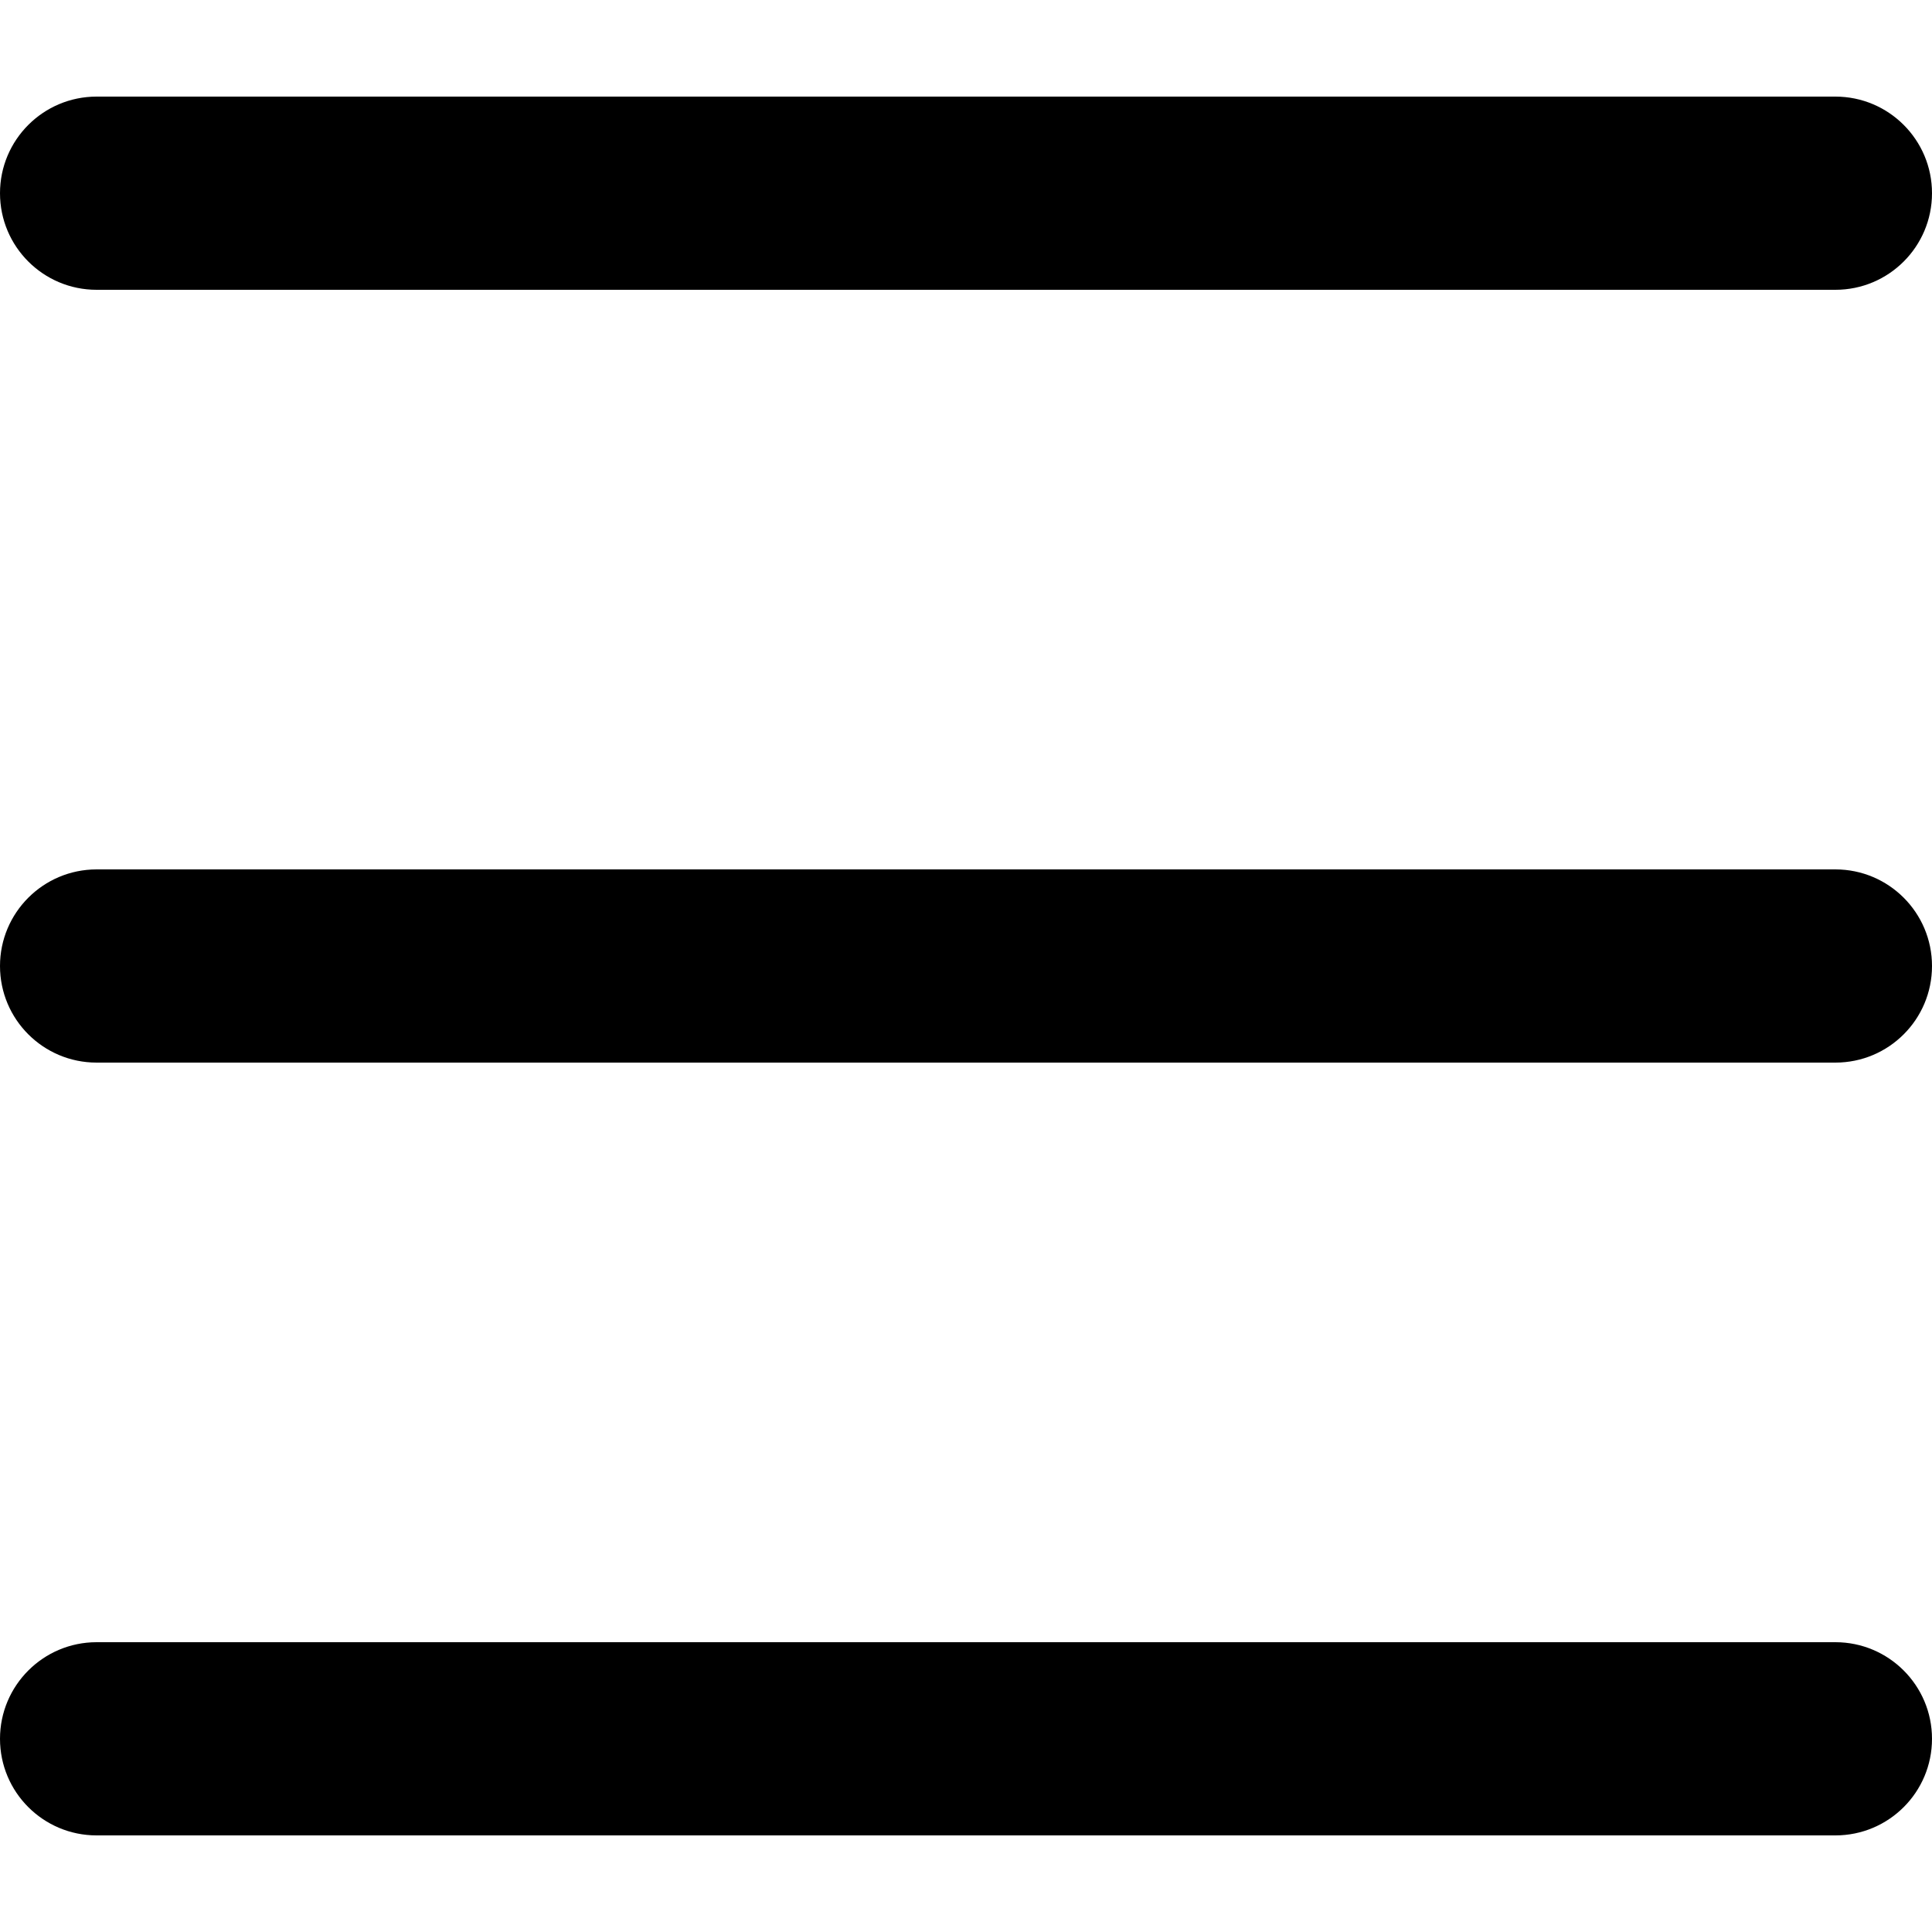
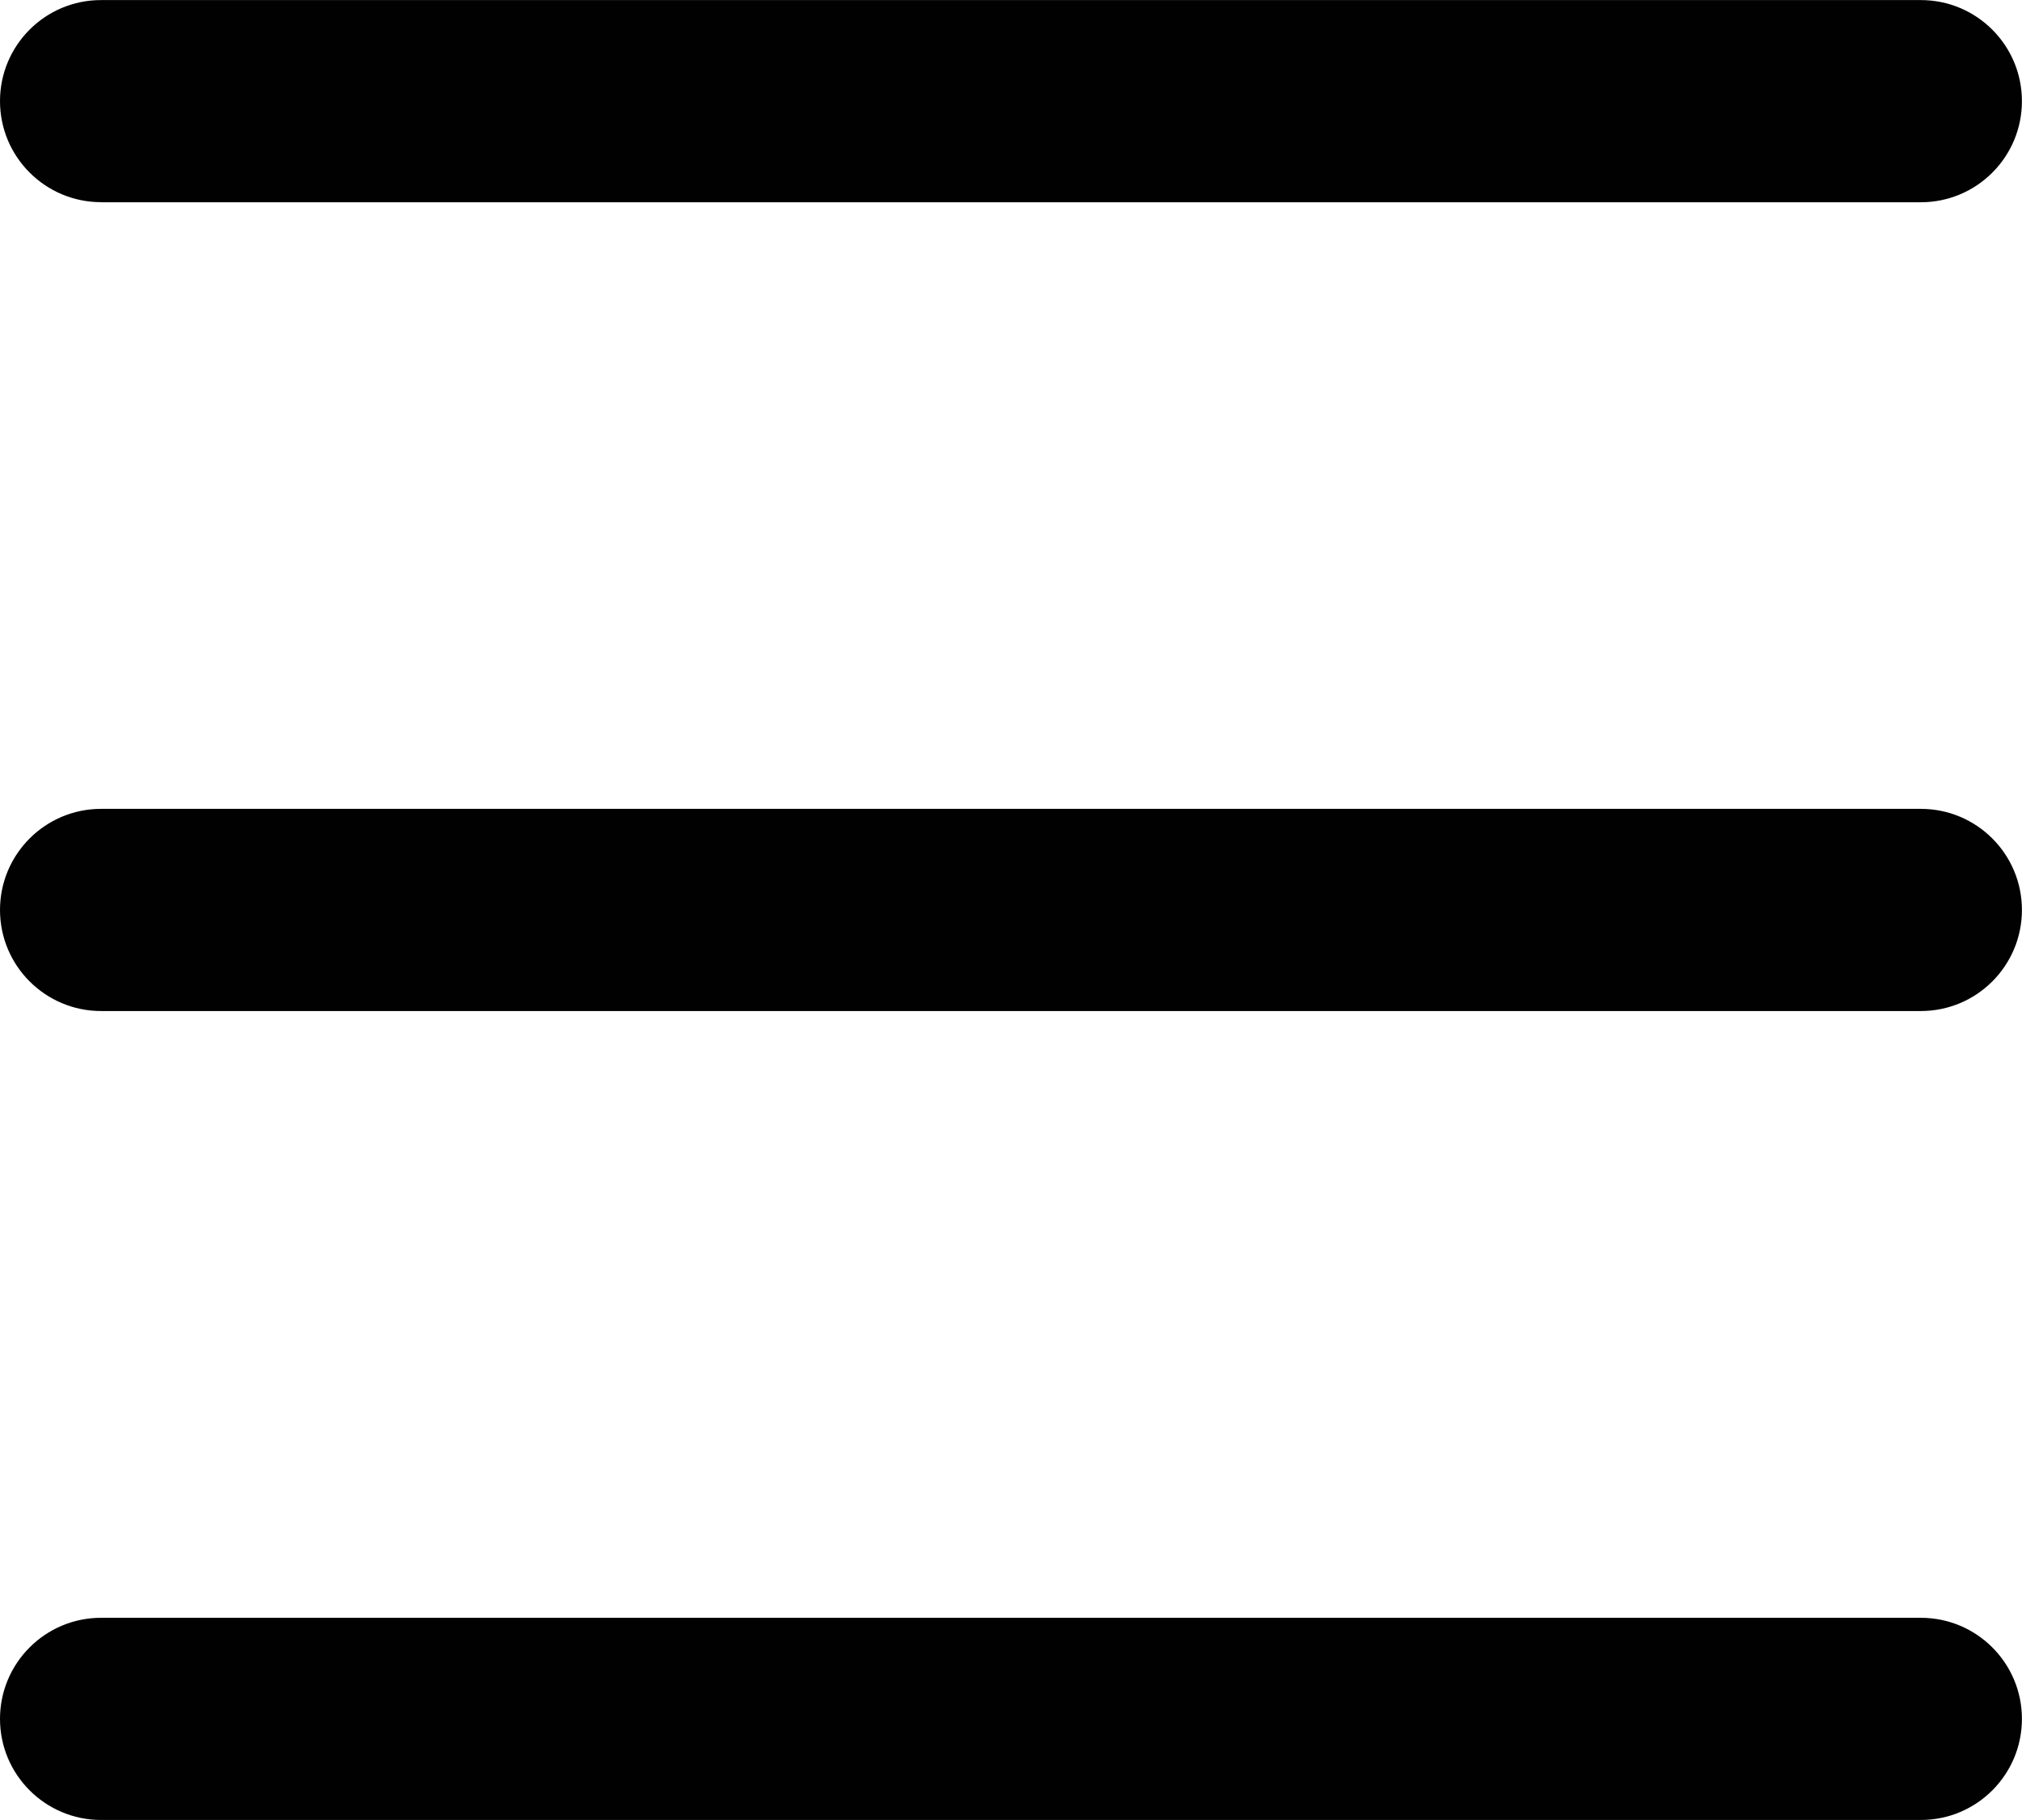
- <svg xmlns="http://www.w3.org/2000/svg" width="800px" height="800px" viewBox="0 -1 20 20" version="1.1">
+ <svg xmlns="http://www.w3.org/2000/svg" id="Layer_1" data-name="Layer 1" viewBox="0 0 259.86 233.87">
  <defs>
- 
- </defs>
-   <g id="Page-1" stroke="none" stroke-width="1" fill="none" fill-rule="evenodd">
-     <g id="Icon-Set" transform="translate(-210, -887)" fill="#000000">
-       <path d="M229,895 L211,895 C210.448,895 210,895.448 210,896 C210,896.553 210.448,897 211,897 L229,897 C229.552,897 230,896.553 230,896 C230,895.448 229.552,895 229,895 L229,895 Z M229,903 L211,903 C210.448,903 210,903.448 210,904 C210,904.553 210.448,905 211,905 L229,905 C229.552,905 230,904.553 230,904 C230,903.448 229.552,903 229,903 L229,903 Z M211,889 L229,889 C229.552,889 230,888.553 230,888 C230,887.448 229.552,887 229,887 L211,887 C210.448,887 210,887.448 210,888 C210,888.553 210.448,889 211,889 L211,889 Z" id="hamburger">
- 
- </path>
+     <style>
+       .cls-1 {
+         fill: #010101;
+         fill-rule: evenodd;
+         stroke-width: 0px;
+       }
+     </style>
+   </defs>
+   <g id="Page-1">
+     <g id="Icon-Set">
+       <path id="hamburger" class="cls-1" d="M246.86,103.94H12.99c-7.17,0-12.99,5.82-12.99,12.99s5.82,12.99,12.99,12.99h233.87c7.17,0,12.99-5.81,12.99-12.99s-5.82-12.99-12.99-12.99h0ZM246.86,207.89H12.99c-7.17,0-12.99,5.82-12.99,12.99s5.82,12.99,12.99,12.99h233.87c7.17,0,12.99-5.81,12.99-12.99s-5.82-12.99-12.99-12.99h0ZM12.99,25.99h233.87c7.17,0,12.99-5.81,12.99-12.99s-5.82-12.99-12.99-12.99H12.99C5.82,0,0,5.82,0,12.99s5.82,12.99,12.99,12.99h0Z" />
    </g>
  </g>
</svg>
